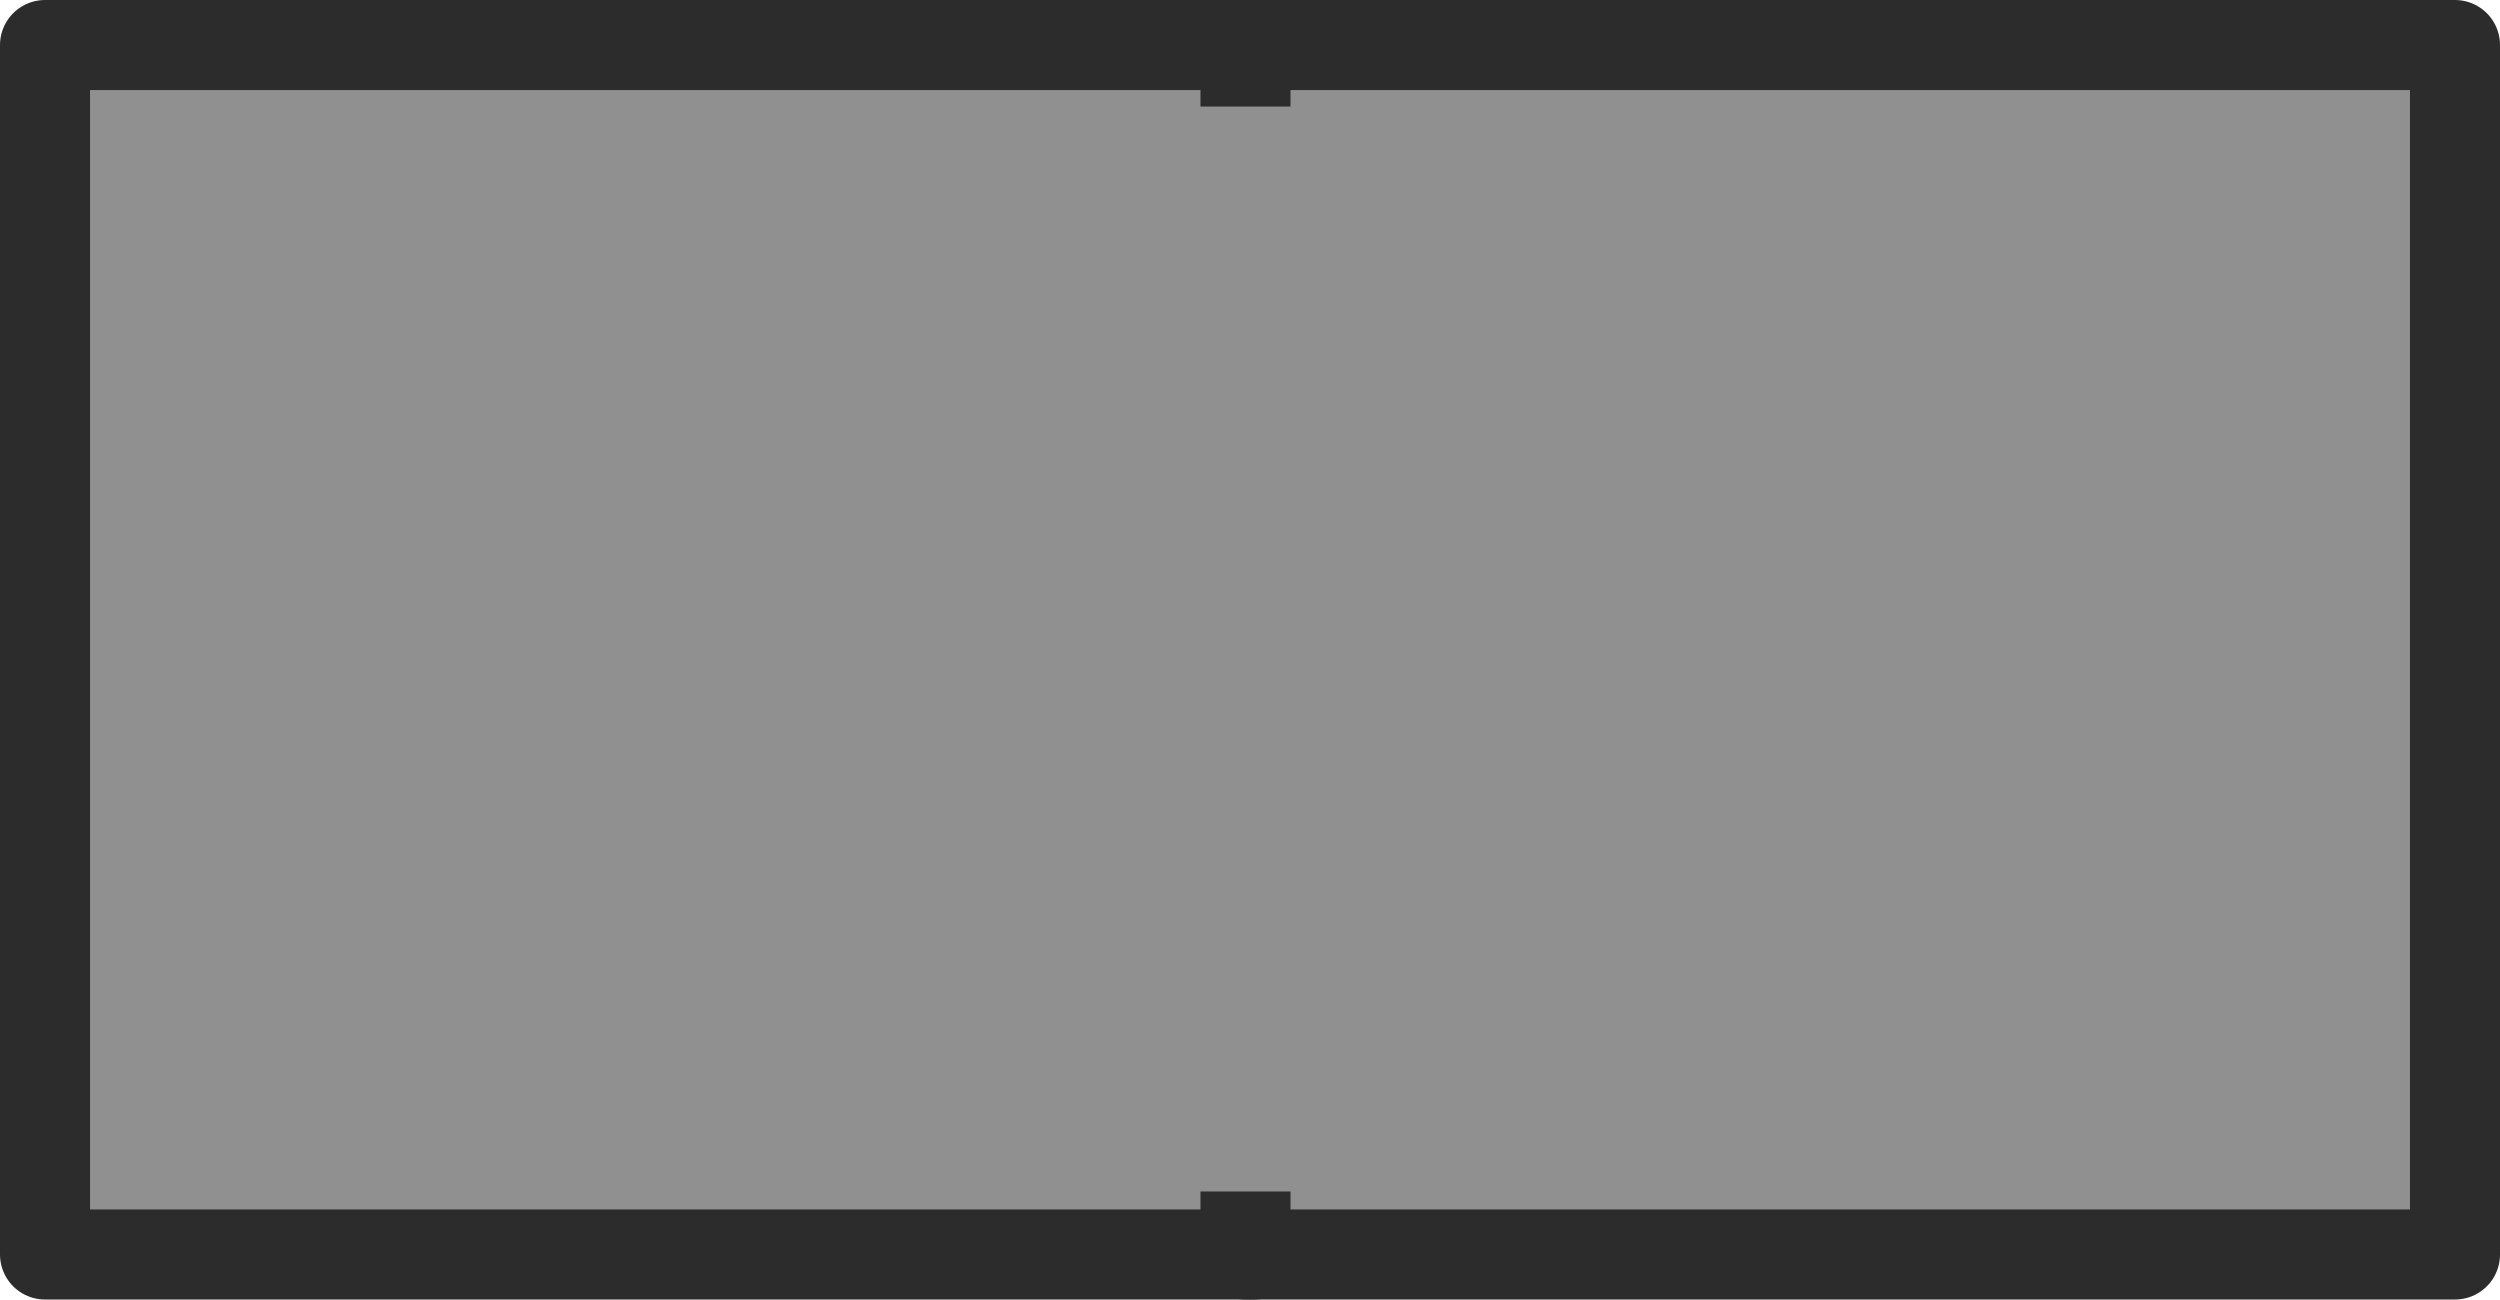
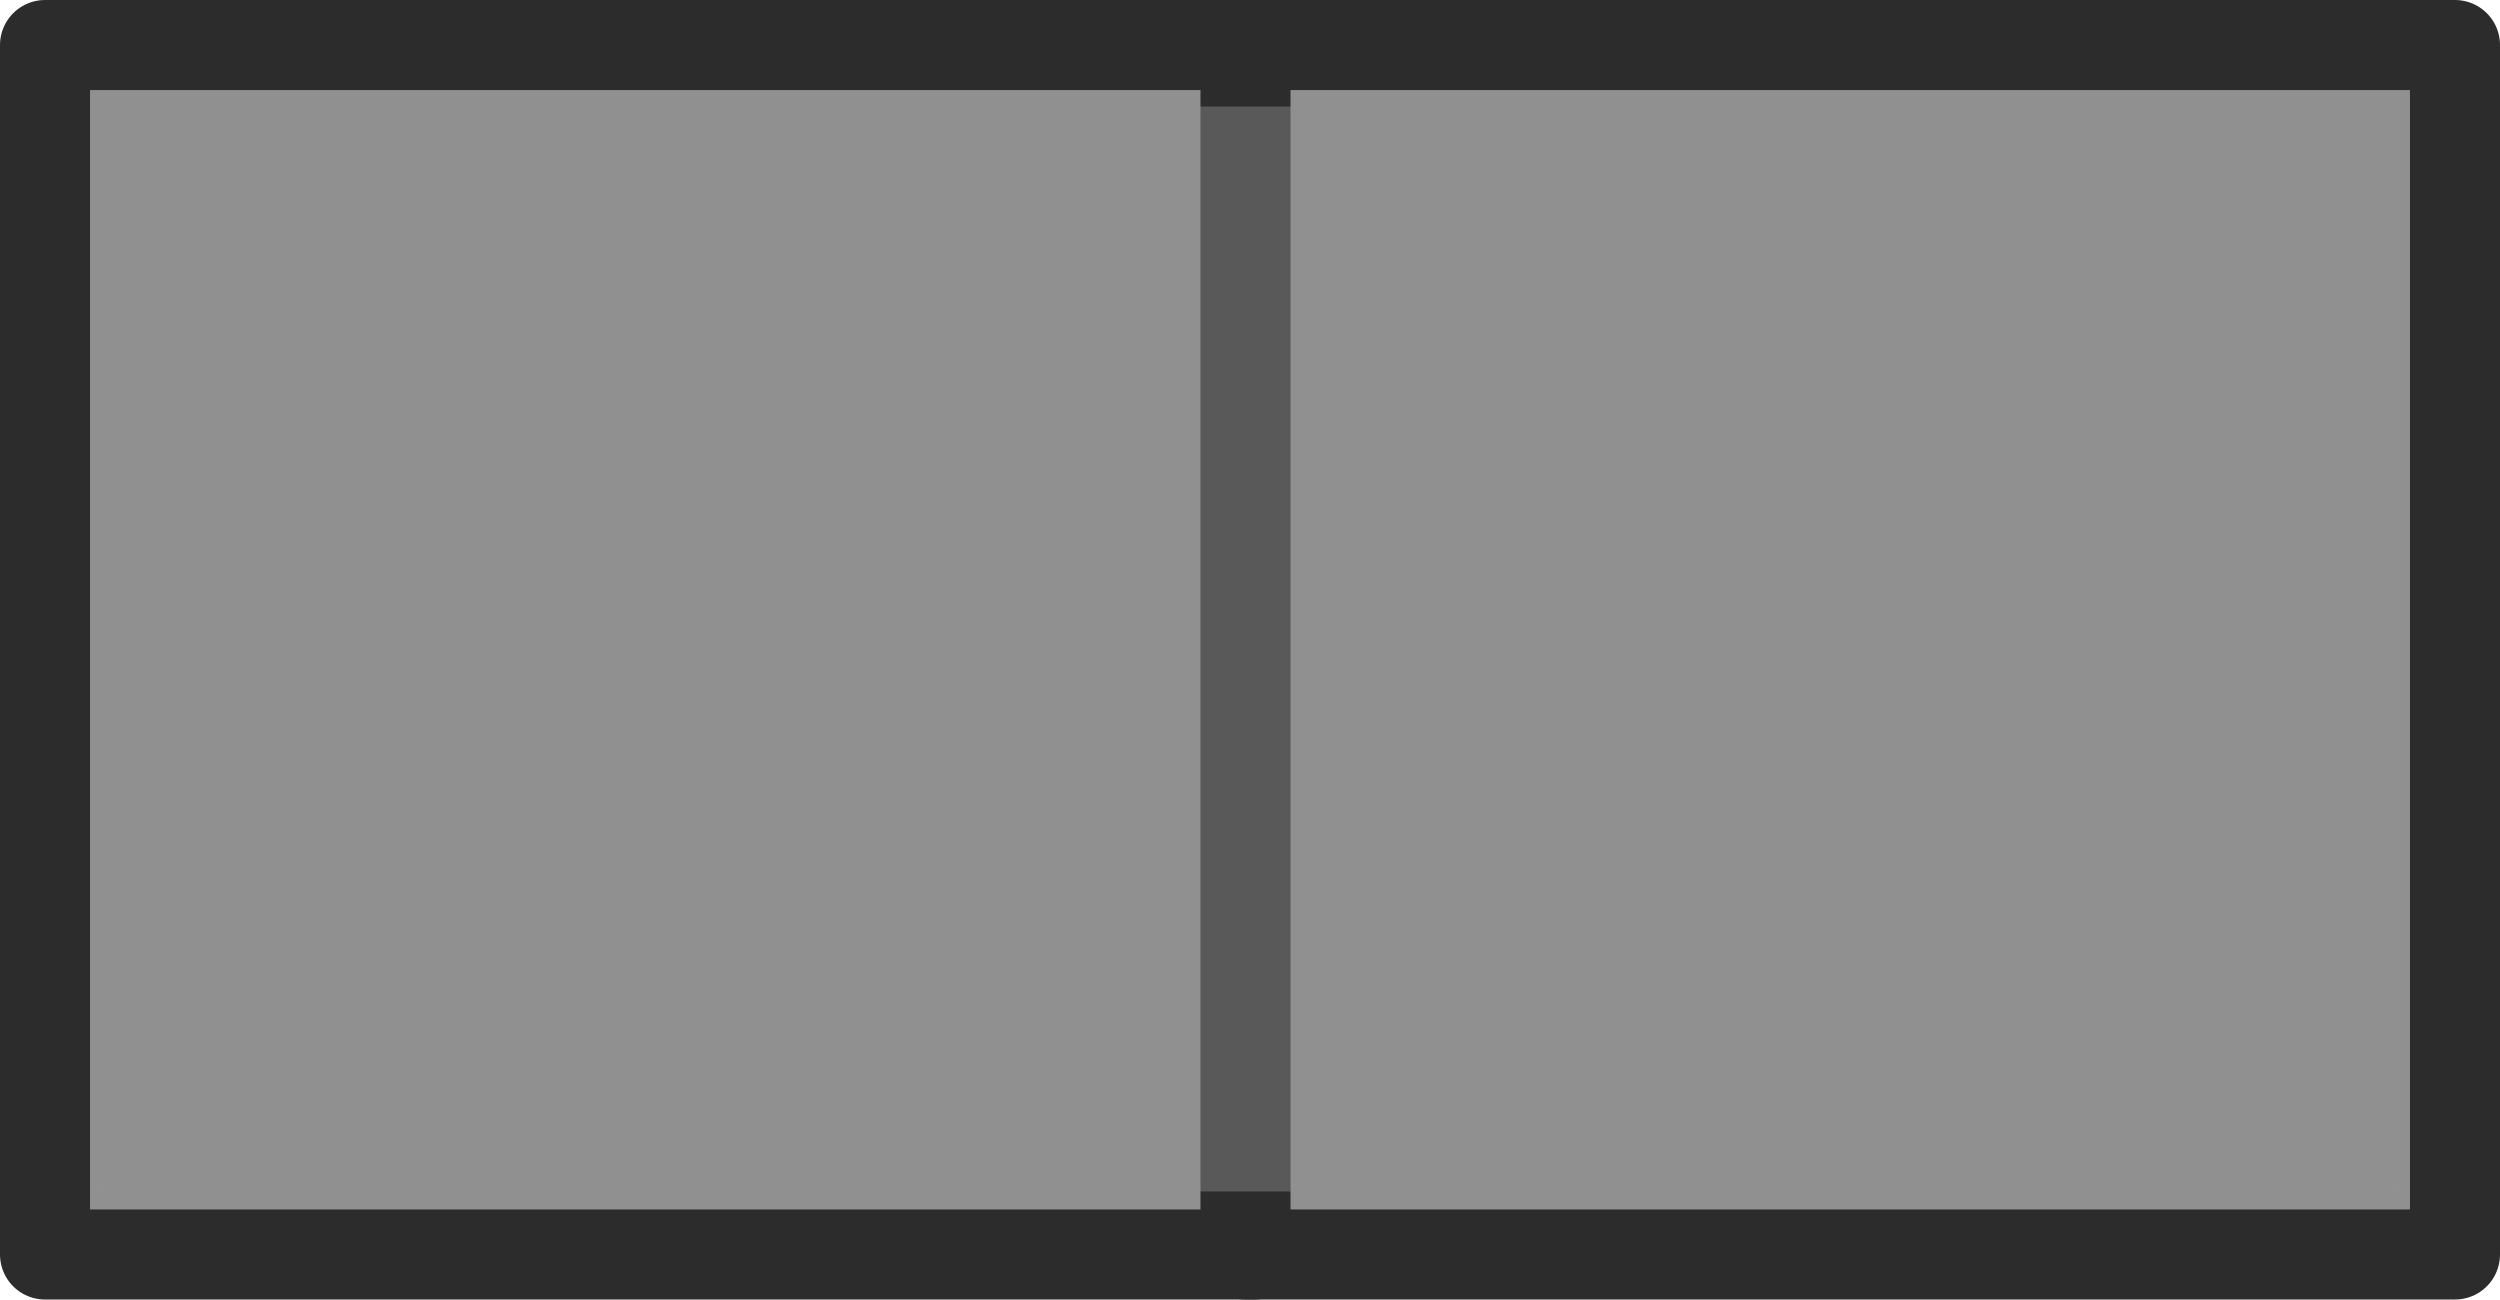
<svg xmlns="http://www.w3.org/2000/svg" xmlns:ns1="https://www.free-decompiler.com/flash" xmlns:xlink="http://www.w3.org/1999/xlink" ns1:objectType="frame" height="43.3px" width="83.3px">
  <g transform="matrix(1.0, 0.0, 0.0, 1.0, 1.9, 1.9)">
    <use ns1:characterId="60" height="43.3" transform="matrix(1.0, 0.0, 0.0, 1.0, 0.0, 0.0)" width="43.3" xlink:href="#sprite0" />
    <use ns1:characterId="60" height="43.3" transform="matrix(1.0, 0.0, 0.0, 1.0, 40.0, 0.0)" width="43.3" xlink:href="#sprite0" />
    <use ns1:characterId="61" height="36.15" transform="matrix(1.0, 0.0, 0.0, 1.0, 0.0, 0.0)" width="76.7" xlink:href="#shape1" />
  </g>
  <defs>
    <g id="sprite0">
      <use ns1:characterId="59" height="43.3" transform="matrix(1.0, 0.0, 0.0, 1.0, 0.0, 0.0)" width="43.3" xlink:href="#shape0" />
    </g>
    <g id="shape0">
      <path d="M-0.4 -0.4 L39.9 -0.4 39.9 39.9 -0.4 39.9 -0.4 -0.4" fill="#909090" fill-rule="evenodd" stroke="none" />
      <path d="M-0.4 -0.4 L39.9 -0.4 39.9 39.9 -0.4 39.9 -0.4 -0.4 Z" fill="none" stroke="#2c2c2c" stroke-linecap="round" stroke-linejoin="round" stroke-width="3.0" />
    </g>
    <g id="shape1">
-       <path d="M78.05 37.8 L1.35 37.8 1.35 1.65 78.05 1.65 78.05 37.8" fill="#909090" fill-opacity="1" fill-rule="evenodd" stroke="none" />
+       <path d="M78.05 37.8 L1.35 37.8 1.35 1.65 78.05 1.65 78.05 37.8" fill="#909090" fill-opacity="0.443" fill-rule="evenodd" stroke="none" />
    </g>
  </defs>
</svg>
